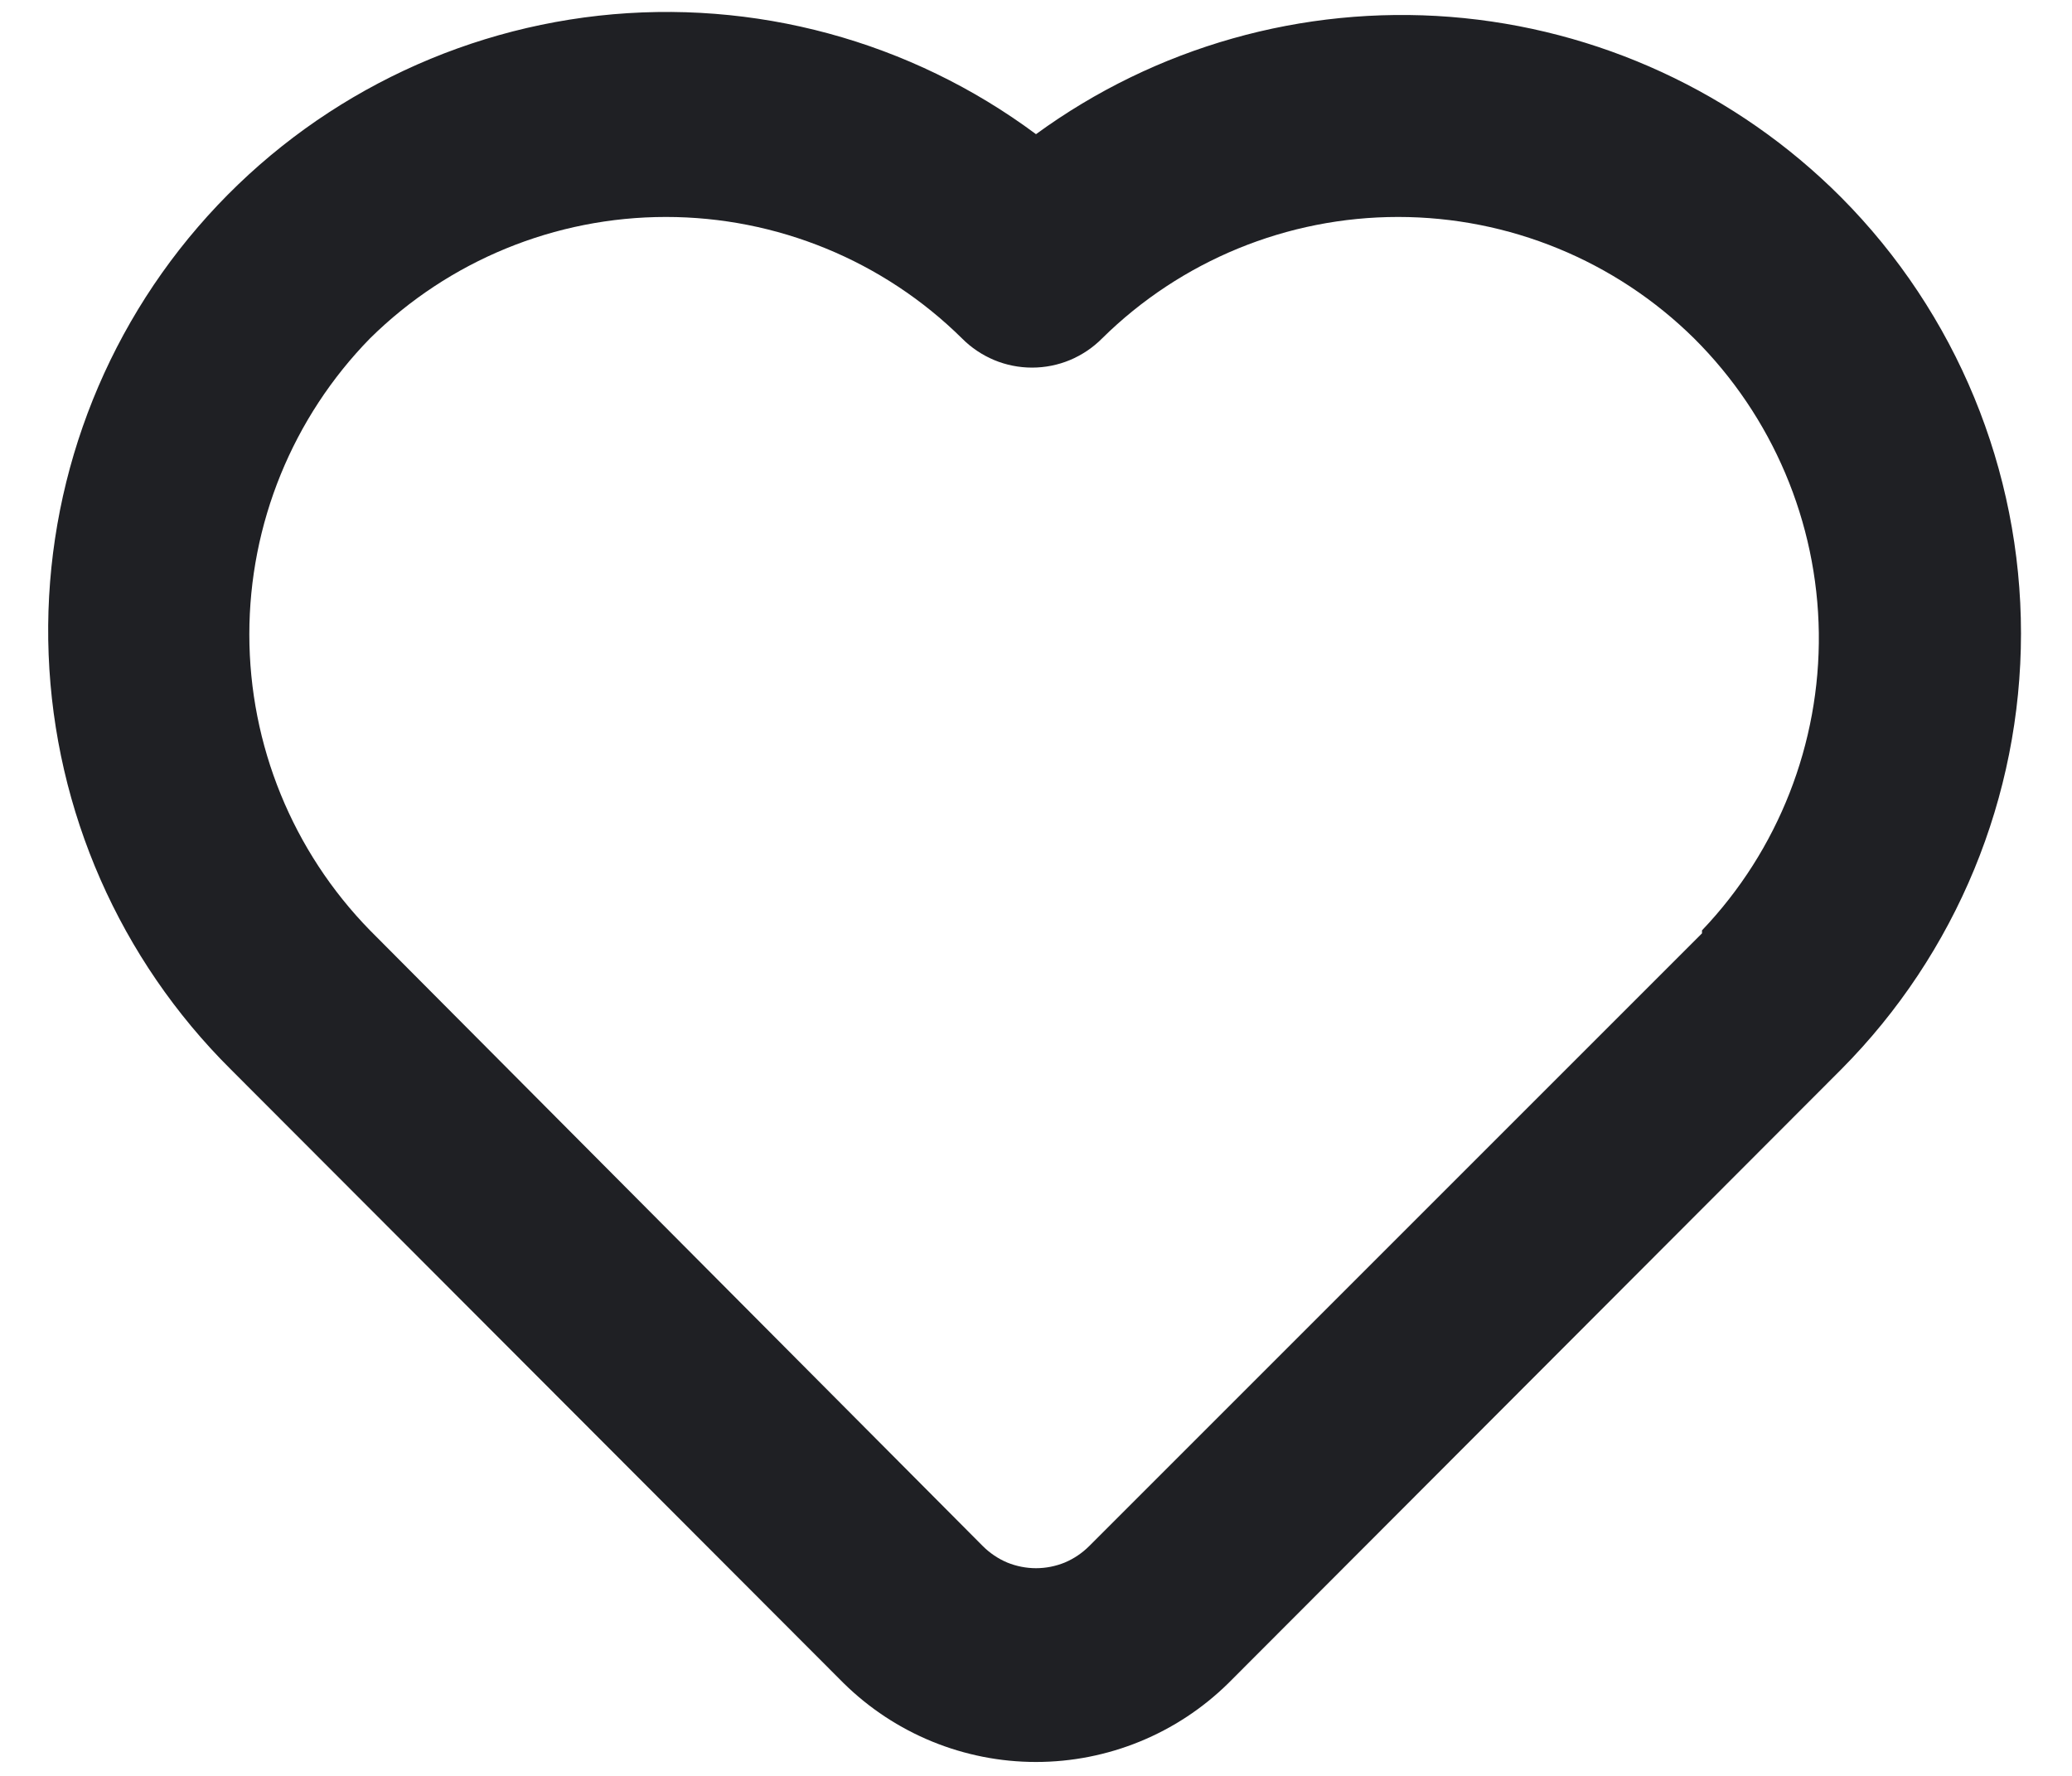
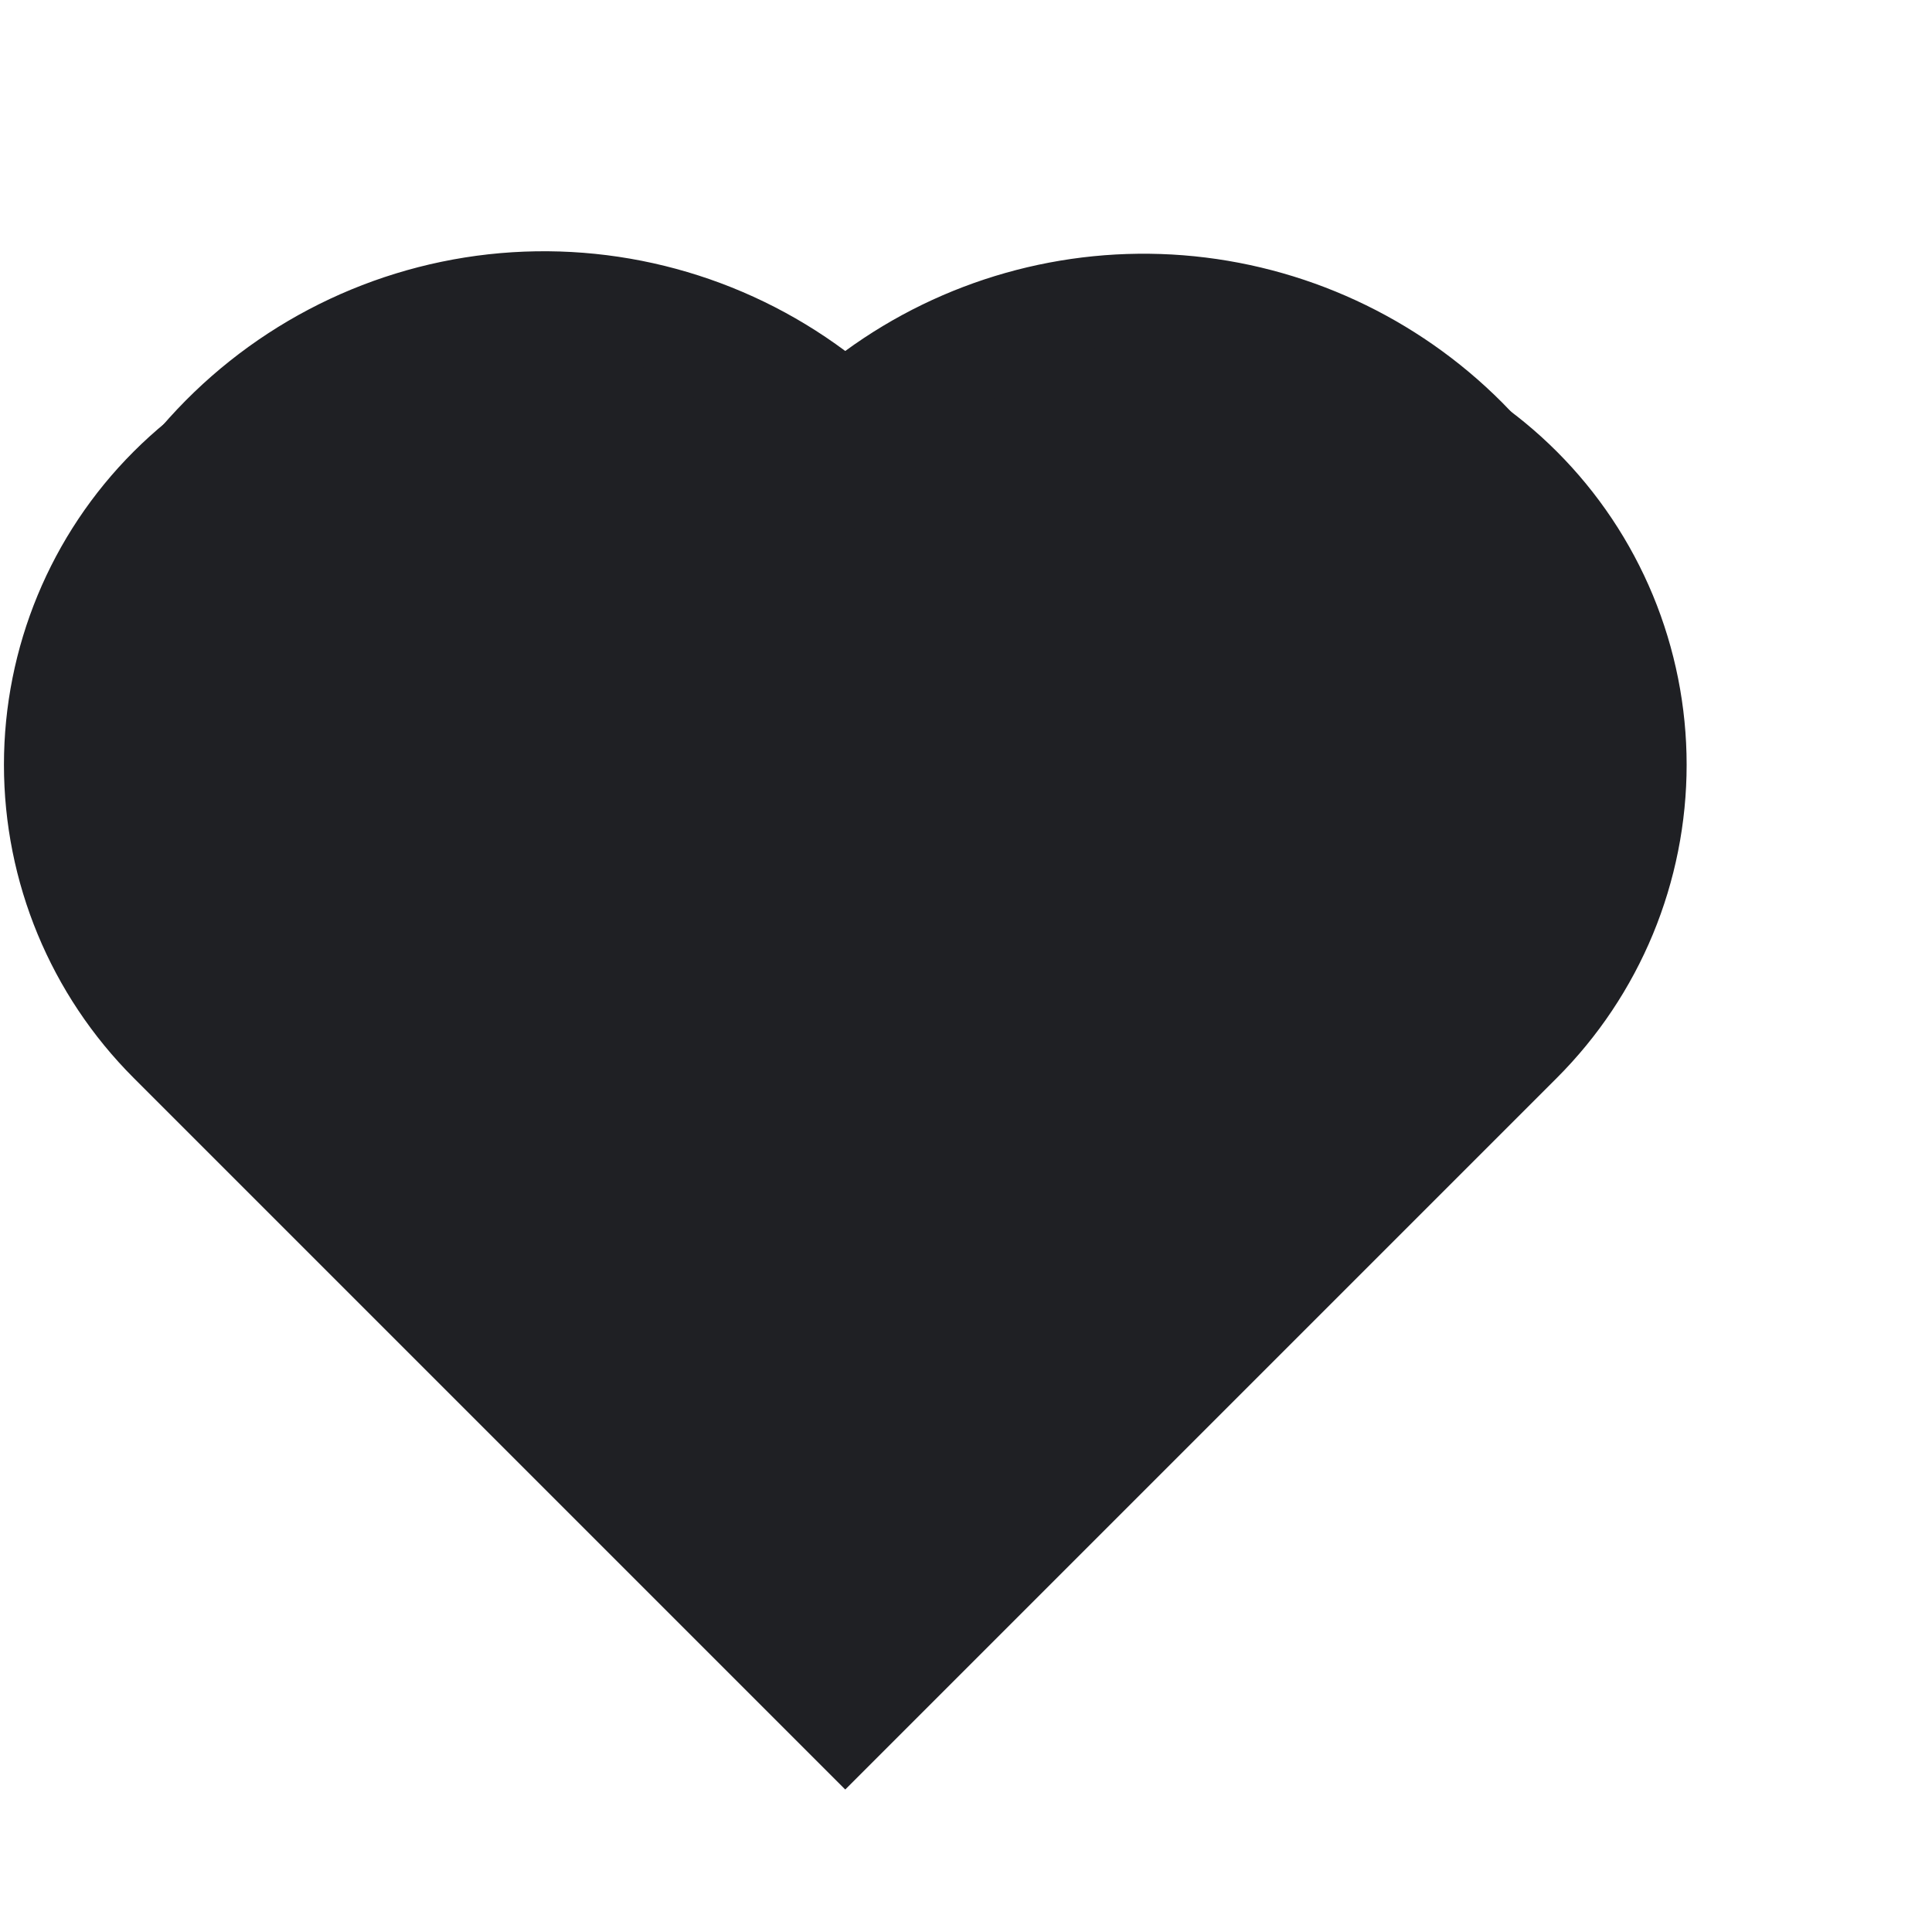
- <svg xmlns="http://www.w3.org/2000/svg" width="21" height="18" viewBox="0 0 21 18" fill="none">
-   <path d="M18.66 2C17.6 0.937 16.195 0.289 14.698 0.171C13.202 0.054 11.713 0.475 10.5 1.36C9.228 0.414 7.644 -0.015 6.068 0.159C4.492 0.334 3.04 1.099 2.006 2.301C0.972 3.502 0.431 5.052 0.493 6.636C0.555 8.221 1.215 9.723 2.34 10.84L8.55 17.06C9.07 17.572 9.77 17.859 10.5 17.859C11.23 17.859 11.93 17.572 12.45 17.06L18.66 10.84C19.828 9.665 20.483 8.076 20.483 6.42C20.483 4.764 19.828 3.175 18.66 2ZM17.25 9.46L11.04 15.67C10.969 15.741 10.885 15.798 10.793 15.837C10.7 15.875 10.601 15.895 10.5 15.895C10.4 15.895 10.3 15.875 10.207 15.837C10.115 15.798 10.031 15.741 9.96 15.67L3.75 9.43C2.966 8.628 2.527 7.551 2.527 6.43C2.527 5.309 2.966 4.232 3.75 3.43C4.549 2.641 5.627 2.199 6.75 2.199C7.873 2.199 8.951 2.641 9.75 3.43C9.843 3.524 9.954 3.598 10.075 3.649C10.197 3.7 10.328 3.726 10.46 3.726C10.592 3.726 10.723 3.7 10.845 3.649C10.966 3.598 11.077 3.524 11.17 3.43C11.969 2.641 13.047 2.199 14.17 2.199C15.293 2.199 16.371 2.641 17.17 3.43C17.965 4.221 18.419 5.292 18.434 6.414C18.448 7.535 18.024 8.618 17.25 9.43V9.46Z" fill="#1F2024" />
+ <svg xmlns="http://www.w3.org/2000/svg" width="24" height="24" viewBox="0 0 24 18" fill="none">
+   <path class="outline_path" d="M18.66 2C17.6 0.937 16.195 0.289 14.698 0.171C13.202 0.054 11.713 0.475 10.5 1.36C9.228 0.414 7.644 -0.015 6.068 0.159C4.492 0.334 3.04 1.099 2.006 2.301C0.972 3.502 0.431 5.052 0.493 6.636C0.555 8.221 1.215 9.723 2.34 10.84L8.55 17.06C9.07 17.572 9.77 17.859 10.5 17.859C11.23 17.859 11.93 17.572 12.45 17.06L18.66 10.84C19.828 9.665 20.483 8.076 20.483 6.42C20.483 4.764 19.828 3.175 18.66 2ZM17.25 9.46L11.04 15.67C10.969 15.741 10.885 15.798 10.793 15.837C10.7 15.875 10.601 15.895 10.5 15.895C10.4 15.895 10.3 15.875 10.207 15.837C10.115 15.798 10.031 15.741 9.96 15.67L3.75 9.43C2.966 8.628 2.527 7.551 2.527 6.43C2.527 5.309 2.966 4.232 3.75 3.43C4.549 2.641 5.627 2.199 6.75 2.199C7.873 2.199 8.951 2.641 9.75 3.43C9.843 3.524 9.954 3.598 10.075 3.649C10.197 3.7 10.328 3.726 10.46 3.726C10.592 3.726 10.723 3.7 10.845 3.649C10.966 3.598 11.077 3.524 11.17 3.43C11.969 2.641 13.047 2.199 14.17 2.199C15.293 2.199 16.371 2.641 17.17 3.43C17.965 4.221 18.419 5.292 18.434 6.414C18.448 7.535 18.024 8.618 17.25 9.43V9.46Z" fill="#1F2024" />
+   <path class="fillness_path" style="transform: translateY(-2px) translateX(-2px)" d="M21.34 4.61C20.829 4.099 20.223 3.694 19.555 3.417C18.888 3.141 18.172 2.998 17.45 2.998C16.727 2.998 16.012 3.141 15.345 3.417C14.677 3.694 14.071 4.099 13.56 4.61L12.5 5.67L11.44 4.61C10.408 3.578 9.009 2.999 7.55 2.999C6.091 2.999 4.692 3.578 3.66 4.61C2.628 5.642 2.049 7.041 2.049 8.5C2.049 9.959 2.628 11.358 3.66 12.39L4.72 13.45L12.5 21.23L20.28 13.45L21.34 12.39C21.851 11.879 22.256 11.273 22.533 10.605C22.809 9.938 22.952 9.222 22.952 8.5C22.952 7.778 22.809 7.062 22.533 6.395C22.256 5.727 21.851 5.121 21.34 4.61Z" fill="#1F2024" />
</svg>
